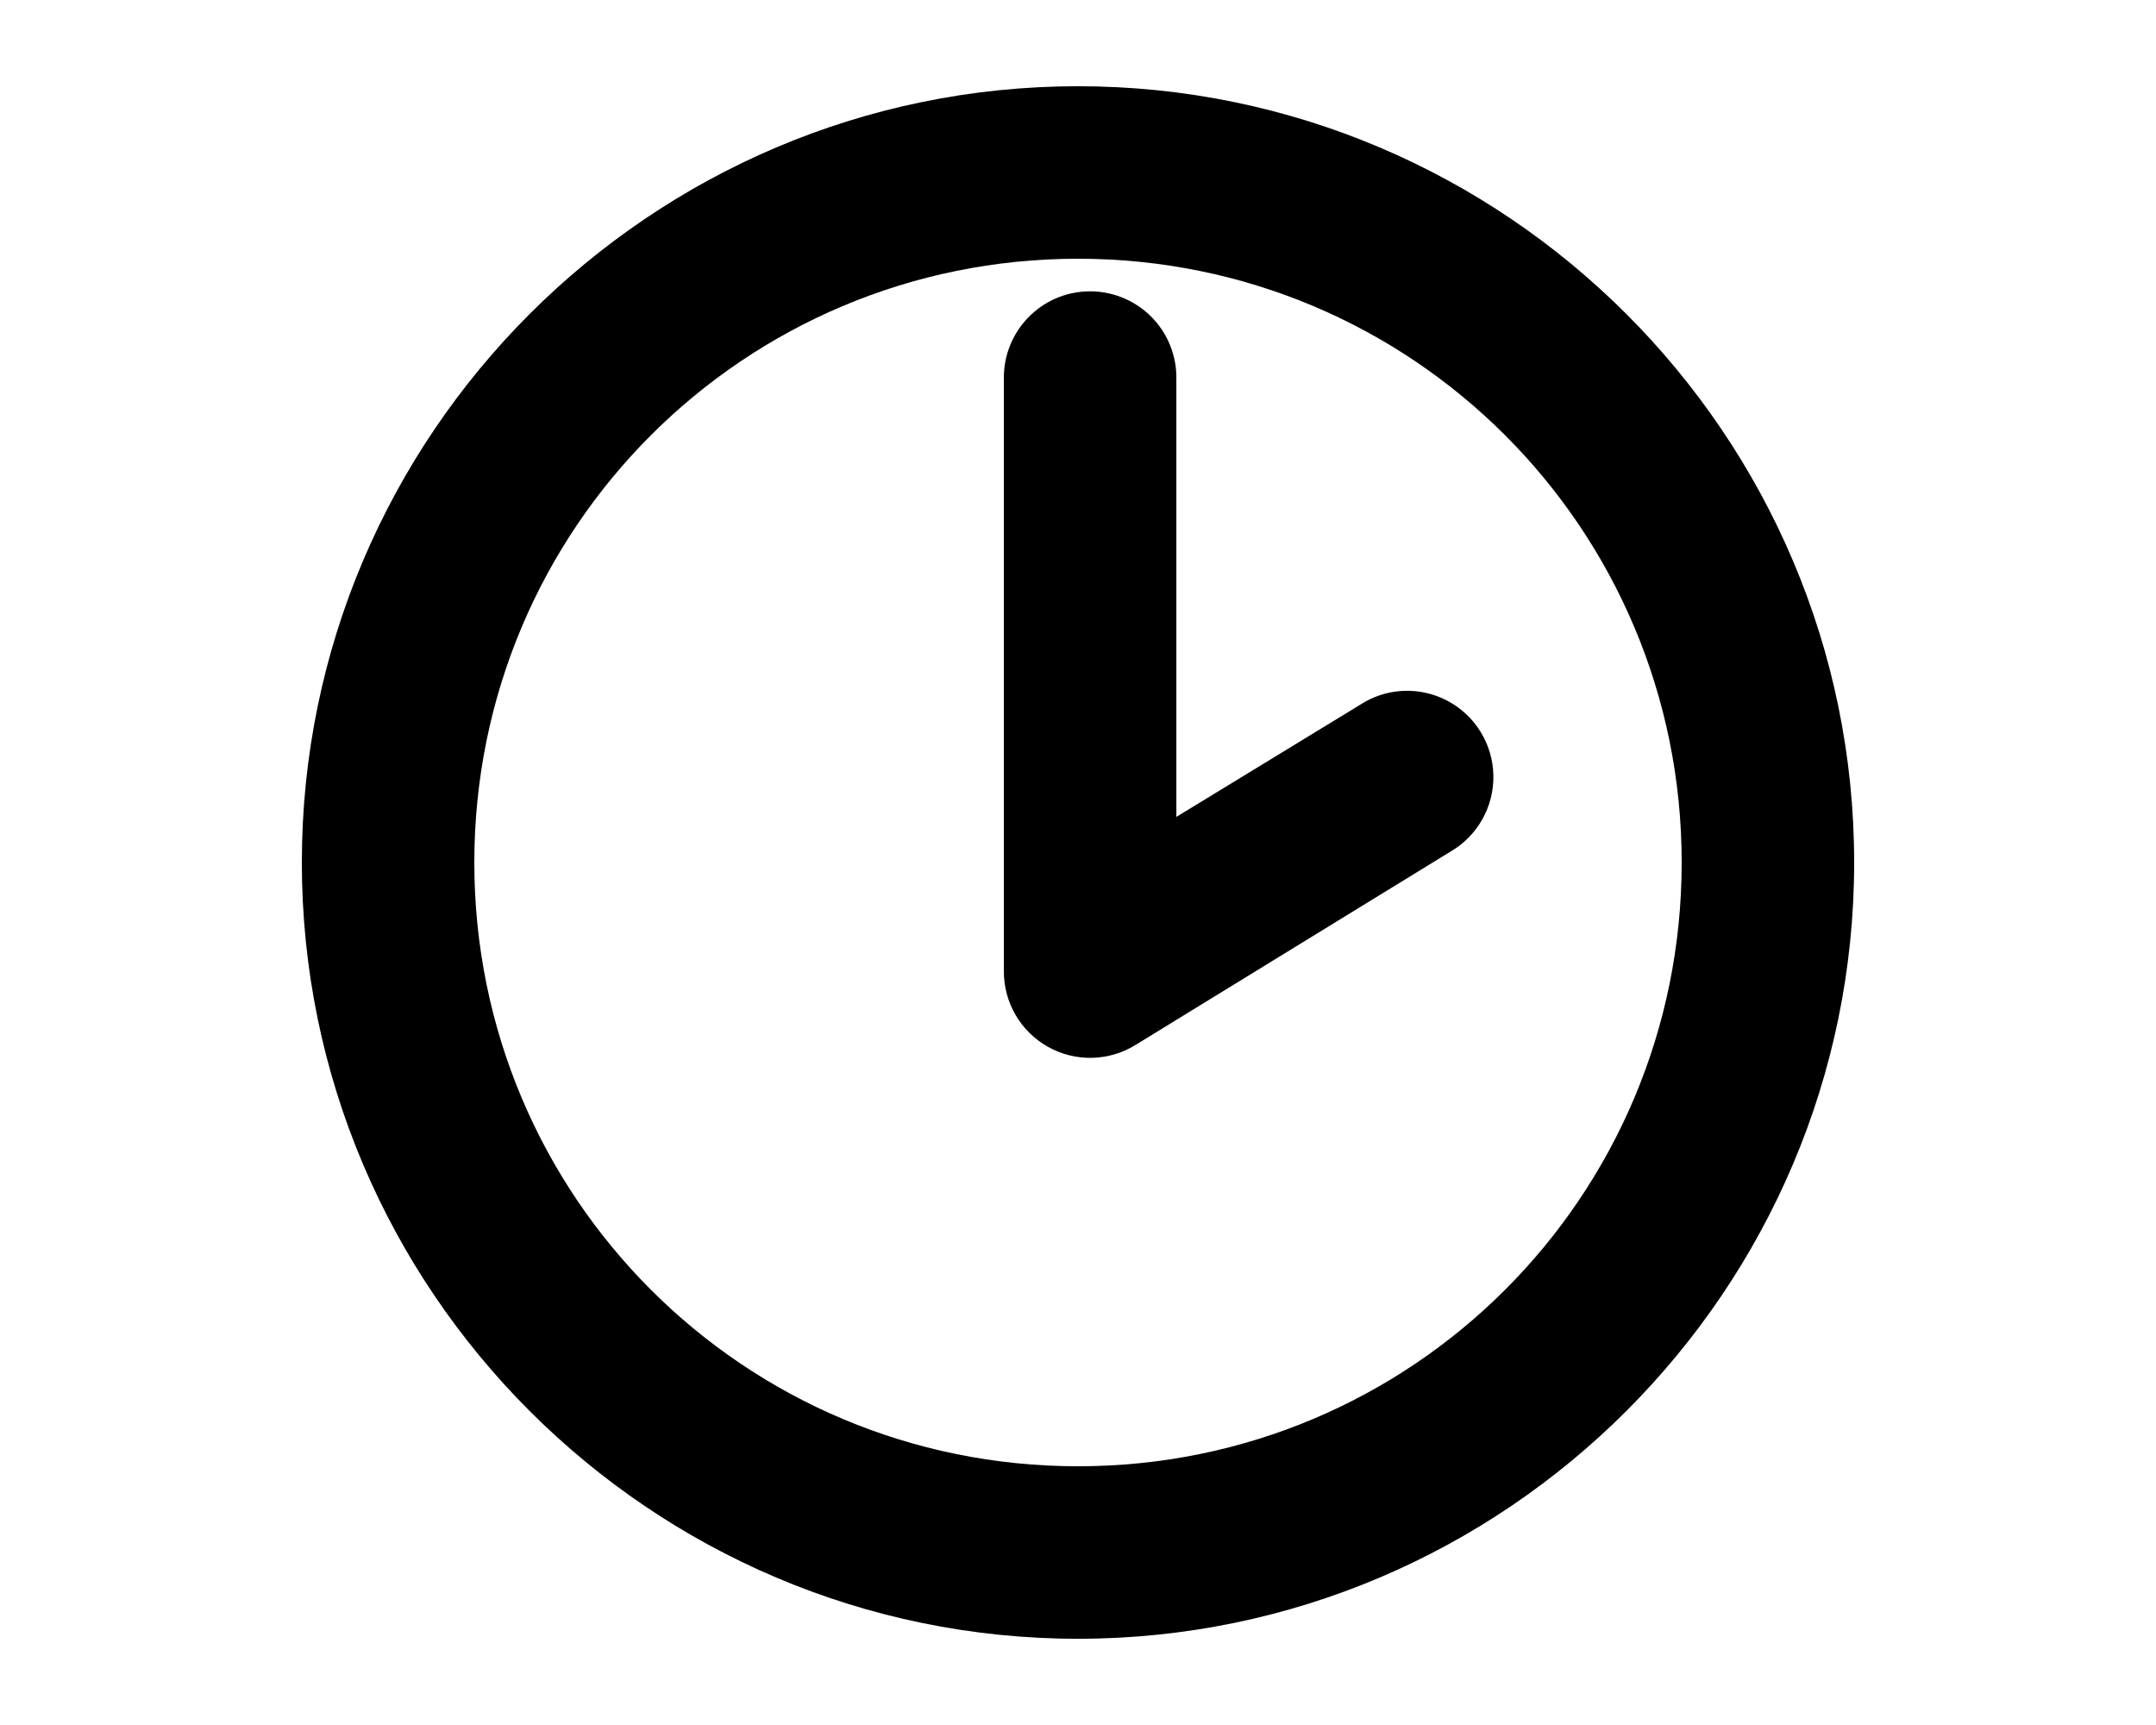
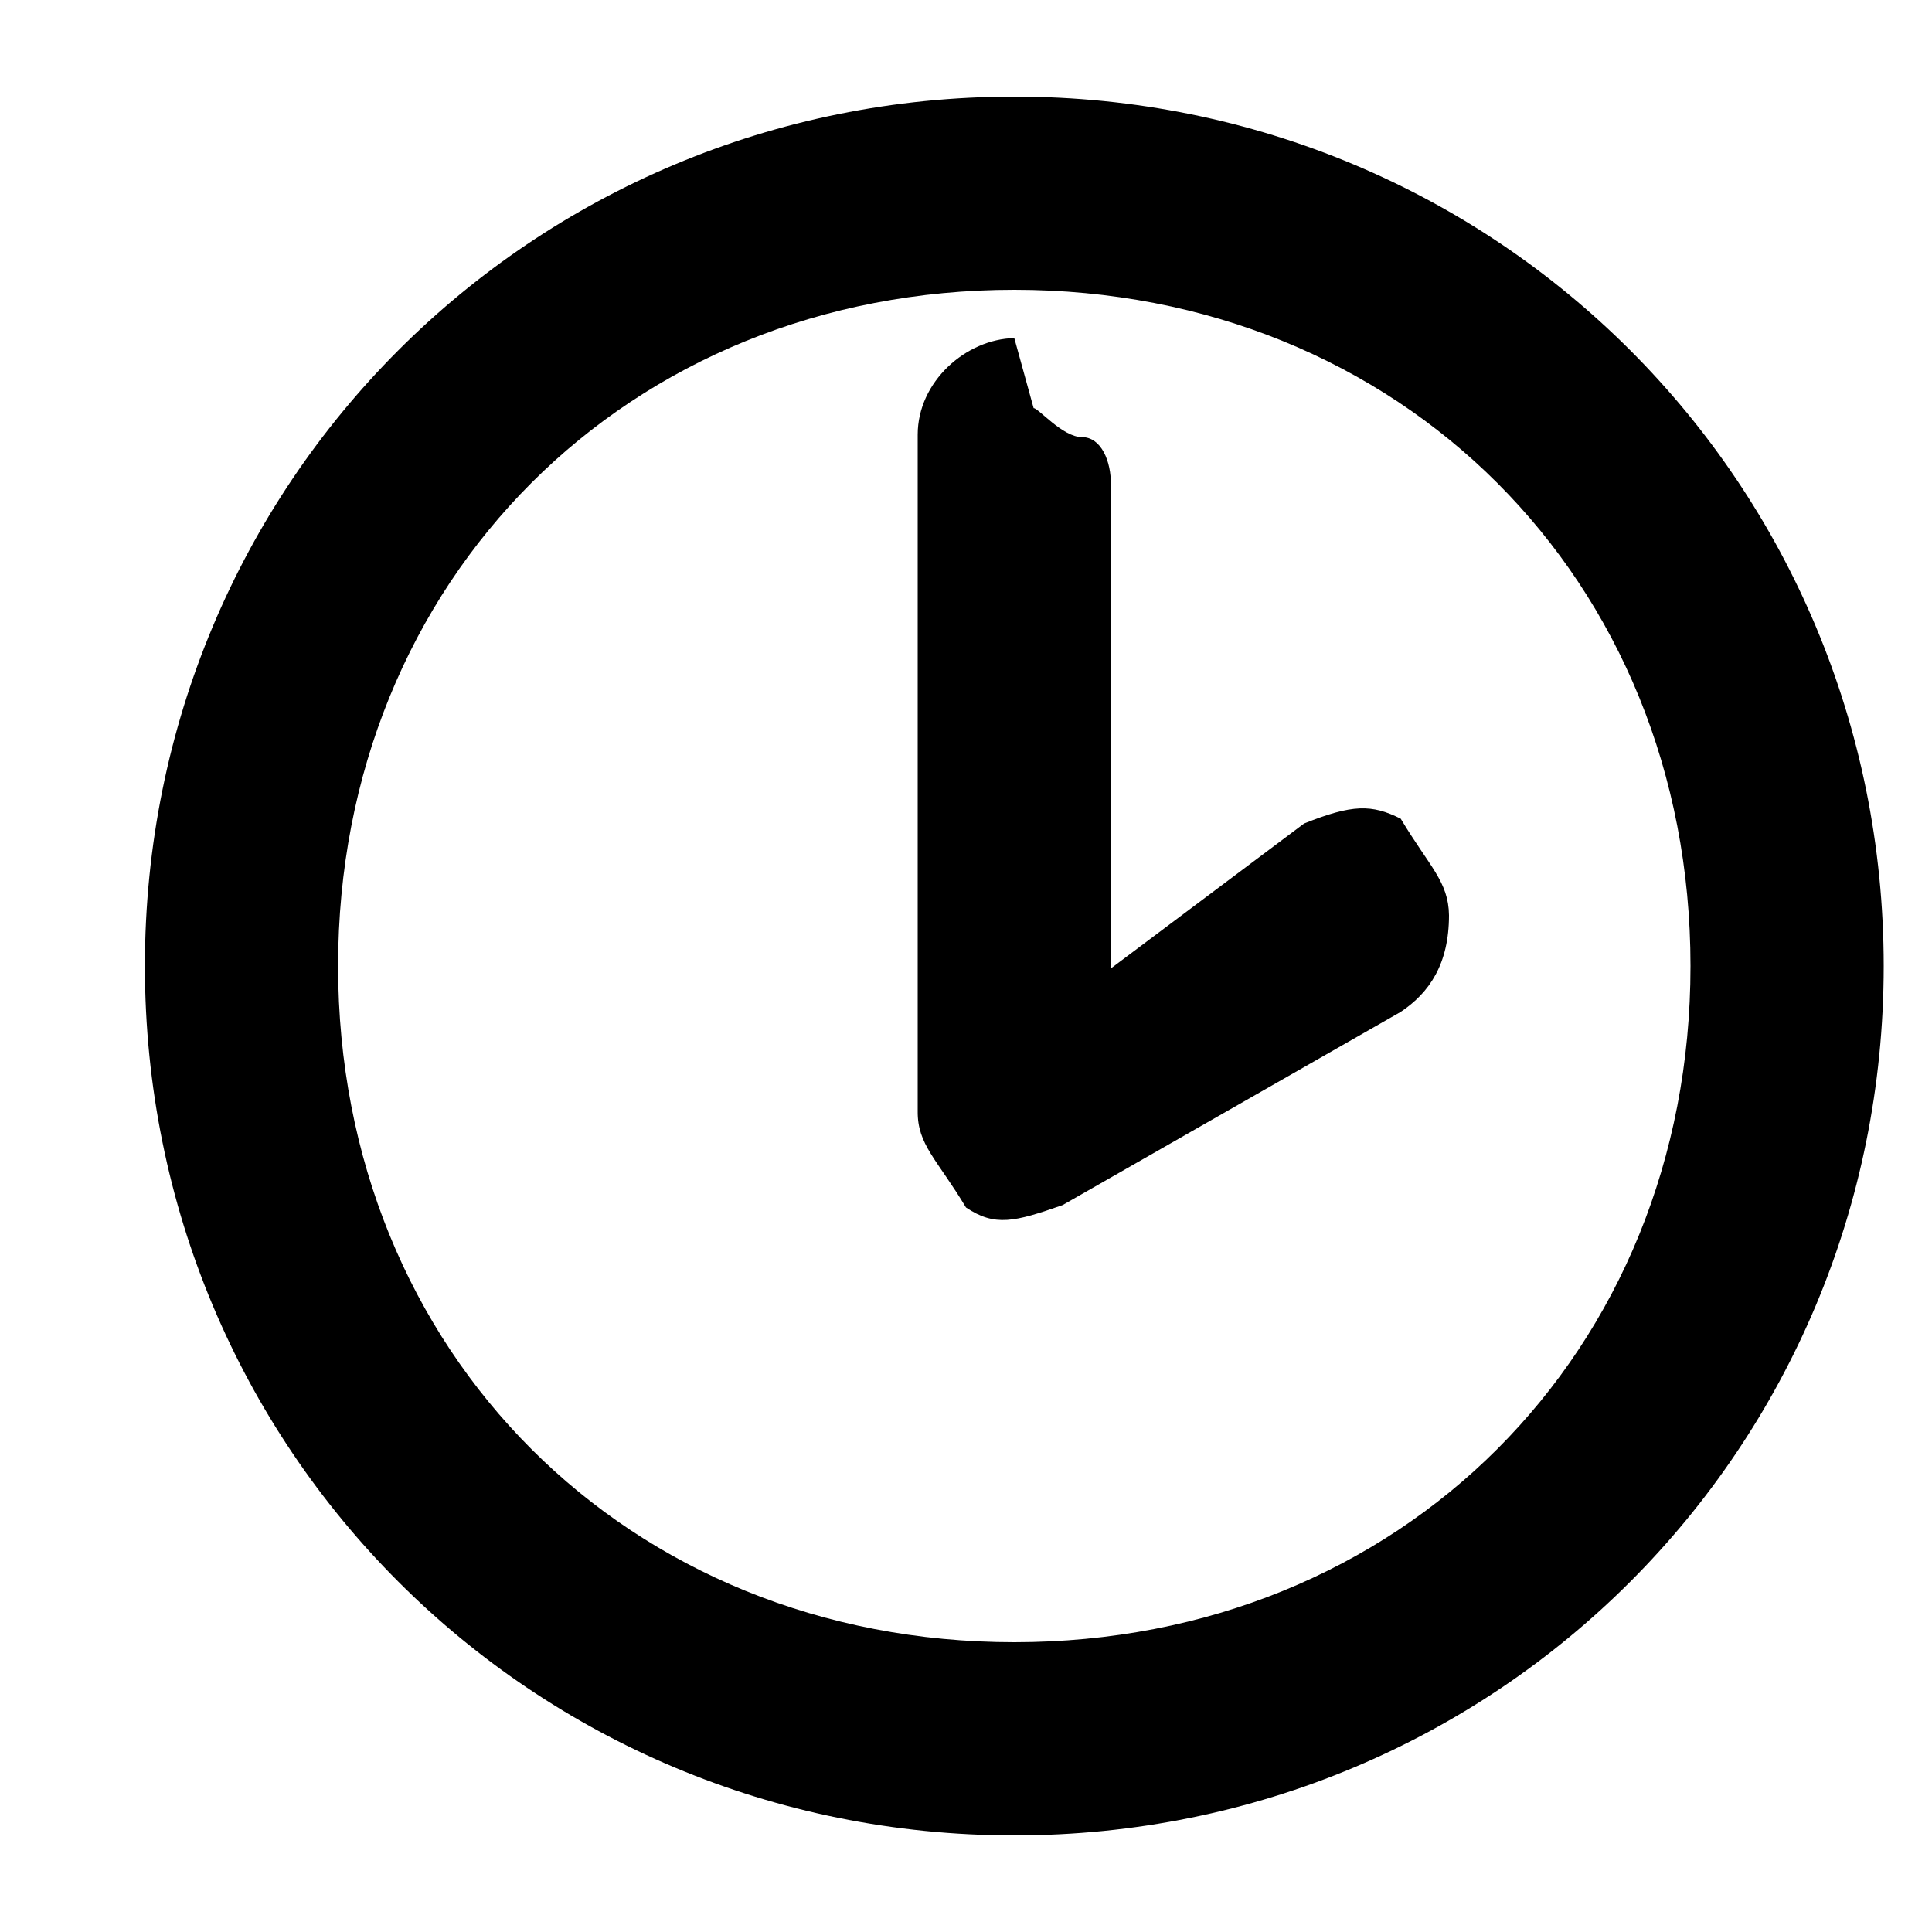
- <svg xmlns="http://www.w3.org/2000/svg" width="50" height="40" id="svg12257" version="1.0">
-   <defs id="defs12259" />
-   <g id="layer1" transform="translate(-306.4286,-335.2193)">
-     <g id="g1960" transform="translate(131.4286,99.34979)">
-       <path id="path1948" d="M 200,237.869 C 190.086,237.869 182,245.955 182,255.87 C 182,265.784 190.086,273.87 200,273.87 C 209.914,273.87 218,265.784 218,255.87 C 218,245.955 209.914,237.869 200,237.869 z M 200,241.869 C 207.75,241.869 214,248.12 214,255.87 C 214,263.619 207.75,269.87 200,269.87 C 192.25,269.87 186,263.619 186,255.87 C 186,248.12 192.25,241.869 200,241.869 z " style="color:black;fill:black;fill-opacity:1;fill-rule:nonzero;stroke:none;stroke-width:7;stroke-linecap:butt;stroke-linejoin:round;marker:none;stroke-miterlimit:4;stroke-dasharray:none;stroke-dashoffset:0;stroke-opacity:1;visibility:visible;display:inline;overflow:visible" />
-       <path id="path1950" d="M 200.25,242.625 C 199.145,242.642 198.264,243.552 198.281,244.656 L 198.281,258.375 C 198.272,259.107 198.664,259.785 199.302,260.143 C 199.941,260.502 200.724,260.483 201.344,260.094 L 208.625,255.625 C 209.259,255.263 209.646,254.584 209.633,253.854 C 209.621,253.124 209.212,252.459 208.566,252.119 C 207.921,251.778 207.141,251.816 206.531,252.219 L 202.281,254.812 L 202.281,244.656 C 202.29,244.115 202.078,243.593 201.696,243.211 C 201.313,242.828 200.791,242.617 200.25,242.625 z " style="fill:black;fill-opacity:1;fill-rule:evenodd;stroke:none;stroke-width:4;stroke-linecap:round;stroke-linejoin:round;stroke-miterlimit:4;stroke-dasharray:none;stroke-opacity:1" />
-     </g>
-   </g>
+ <svg xmlns="http://www.w3.org/2000/svg" viewBox="0 0 40 40">
+   <path d="M21 2C11 2 3 10 3 20s8 18 18 18 18-8 18-18S31 2 21 2zm0 4c8 0 14 6 14 14s-6 14-14 14S7 28 7 20 13 6 21 6z" />
+   <path d="M21 7c-1 .02-2 .9-2 2v14c-.009.7.4 1 1 2 .6.4 1 .3 2-.05l7-4c.6-.4 1-1 1-2-.01-.7-.4-1-1-2-.6-.3-1-.3-2 .1l-4 3v-10c.008-.5-.2-1-.6-1s-.9-.6-1-.6z" fill-rule="evenodd" />
</svg>
